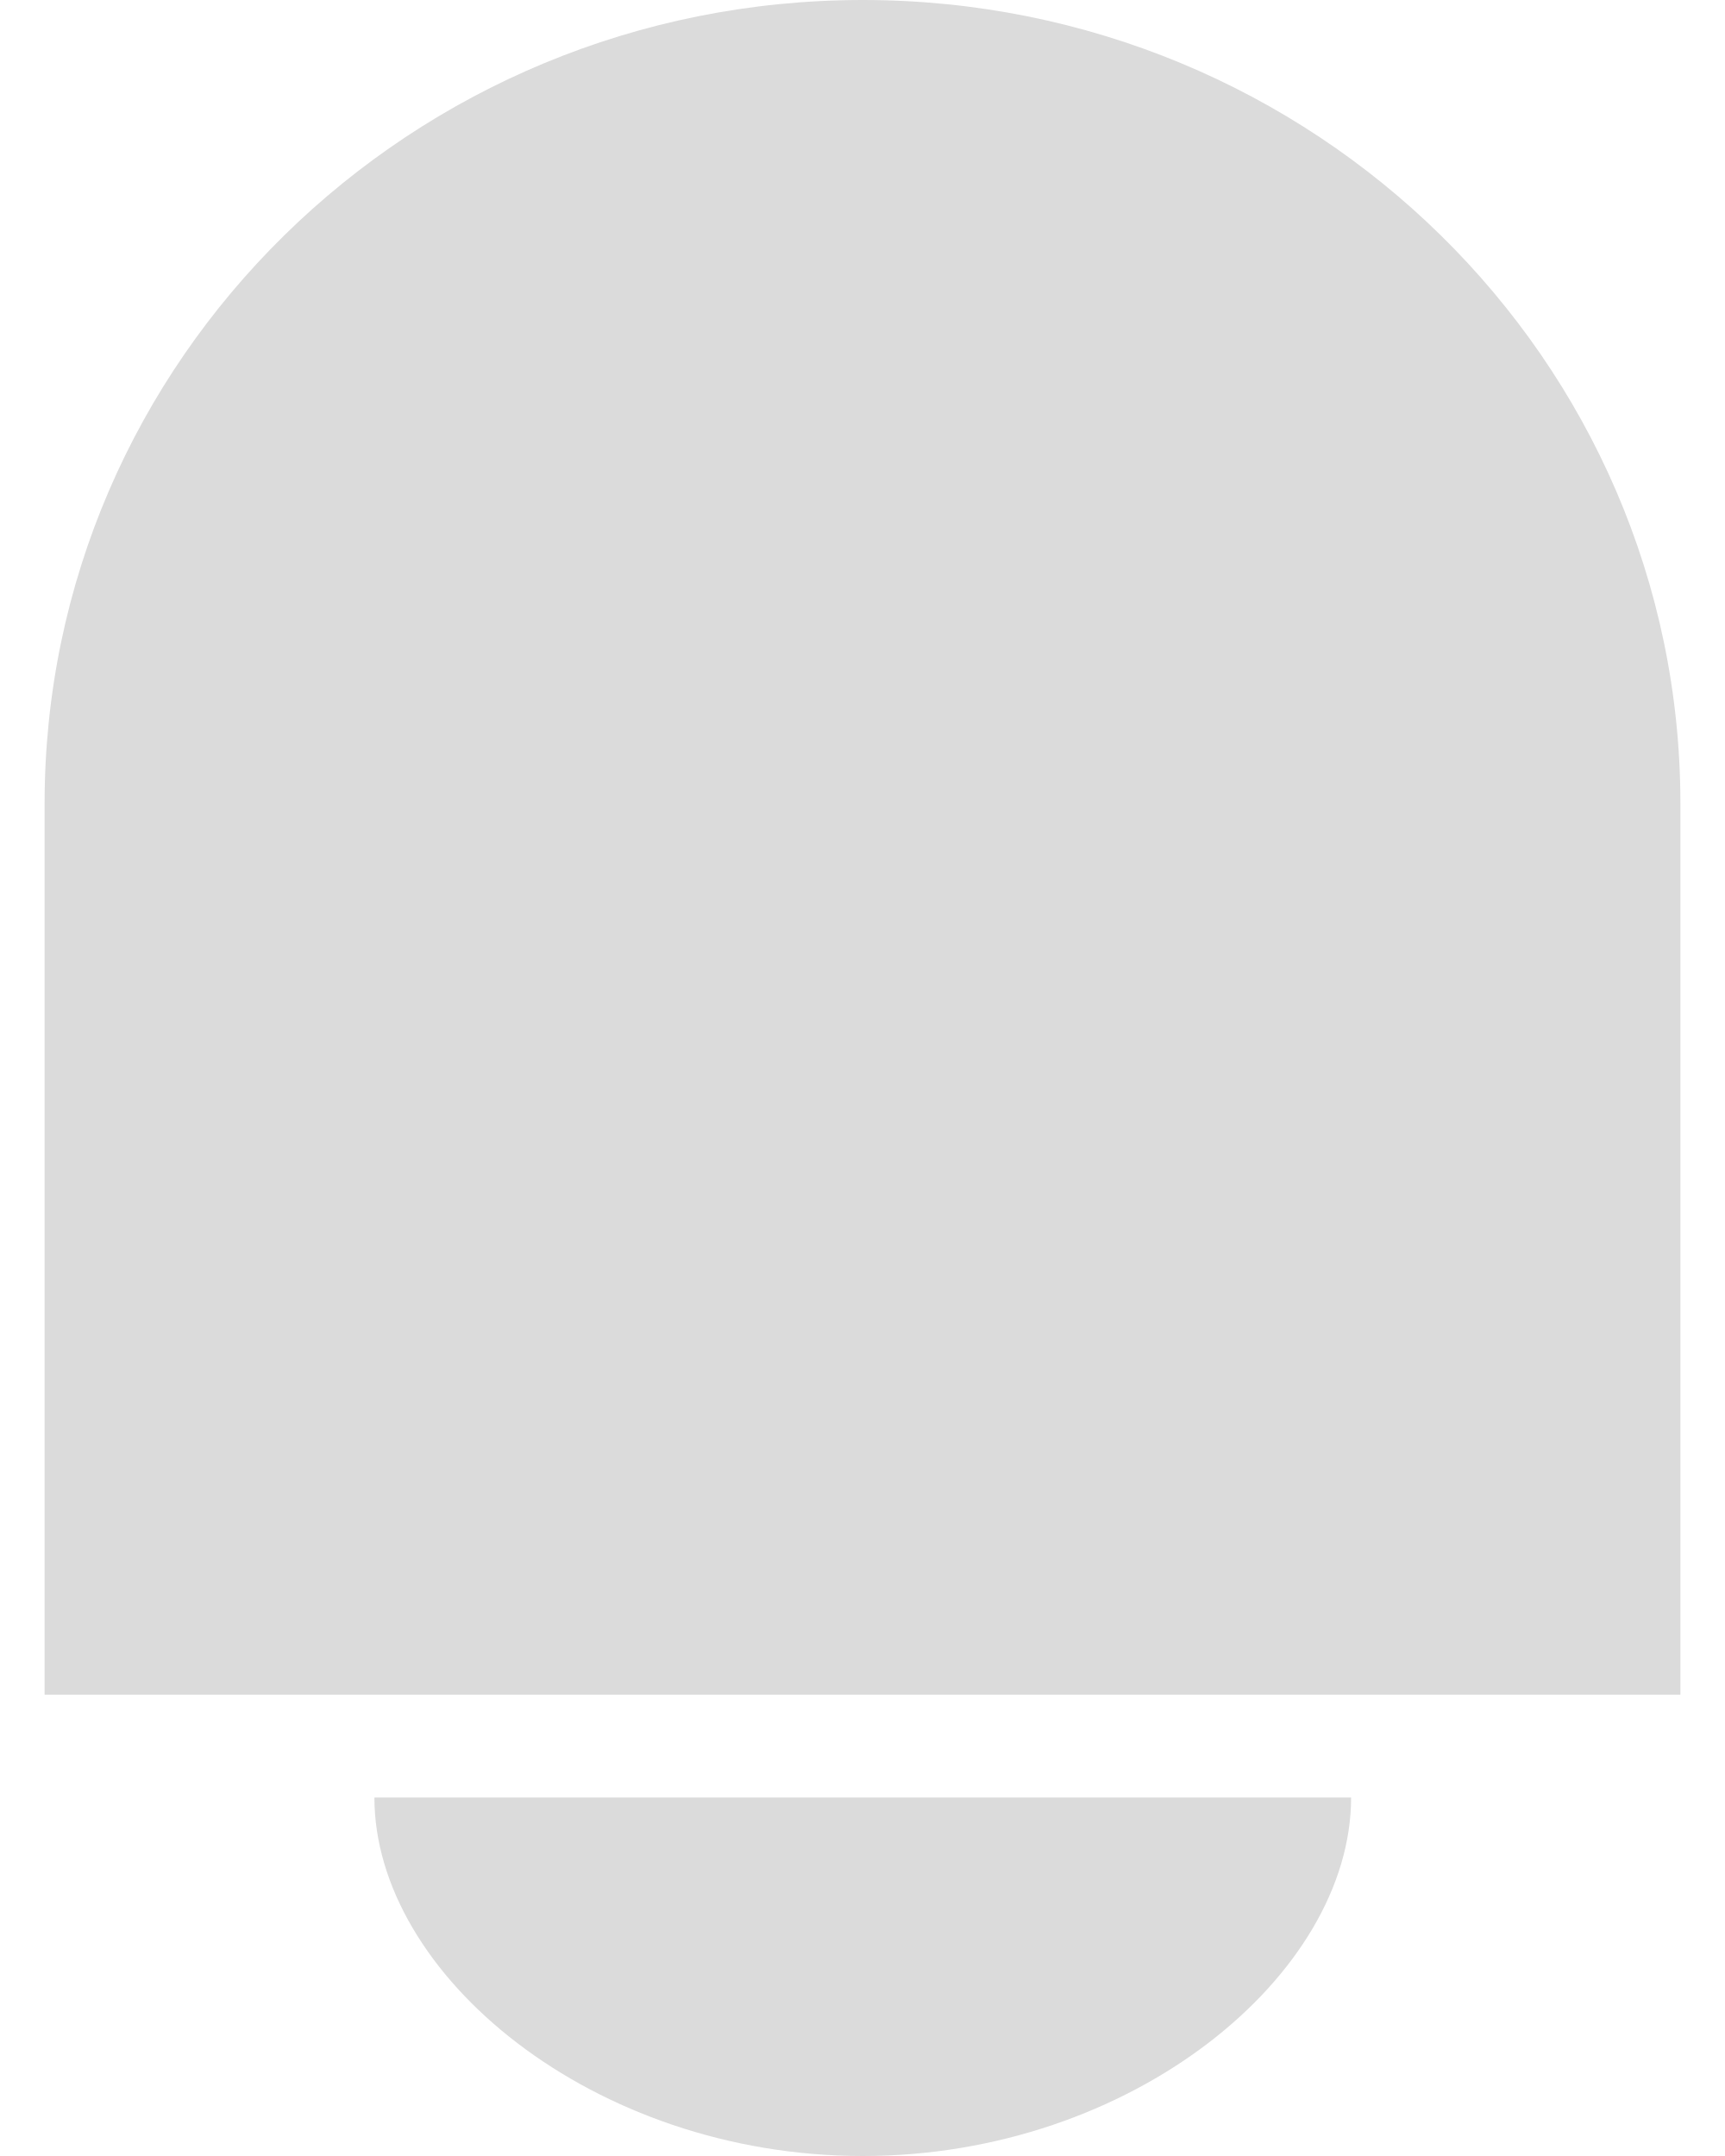
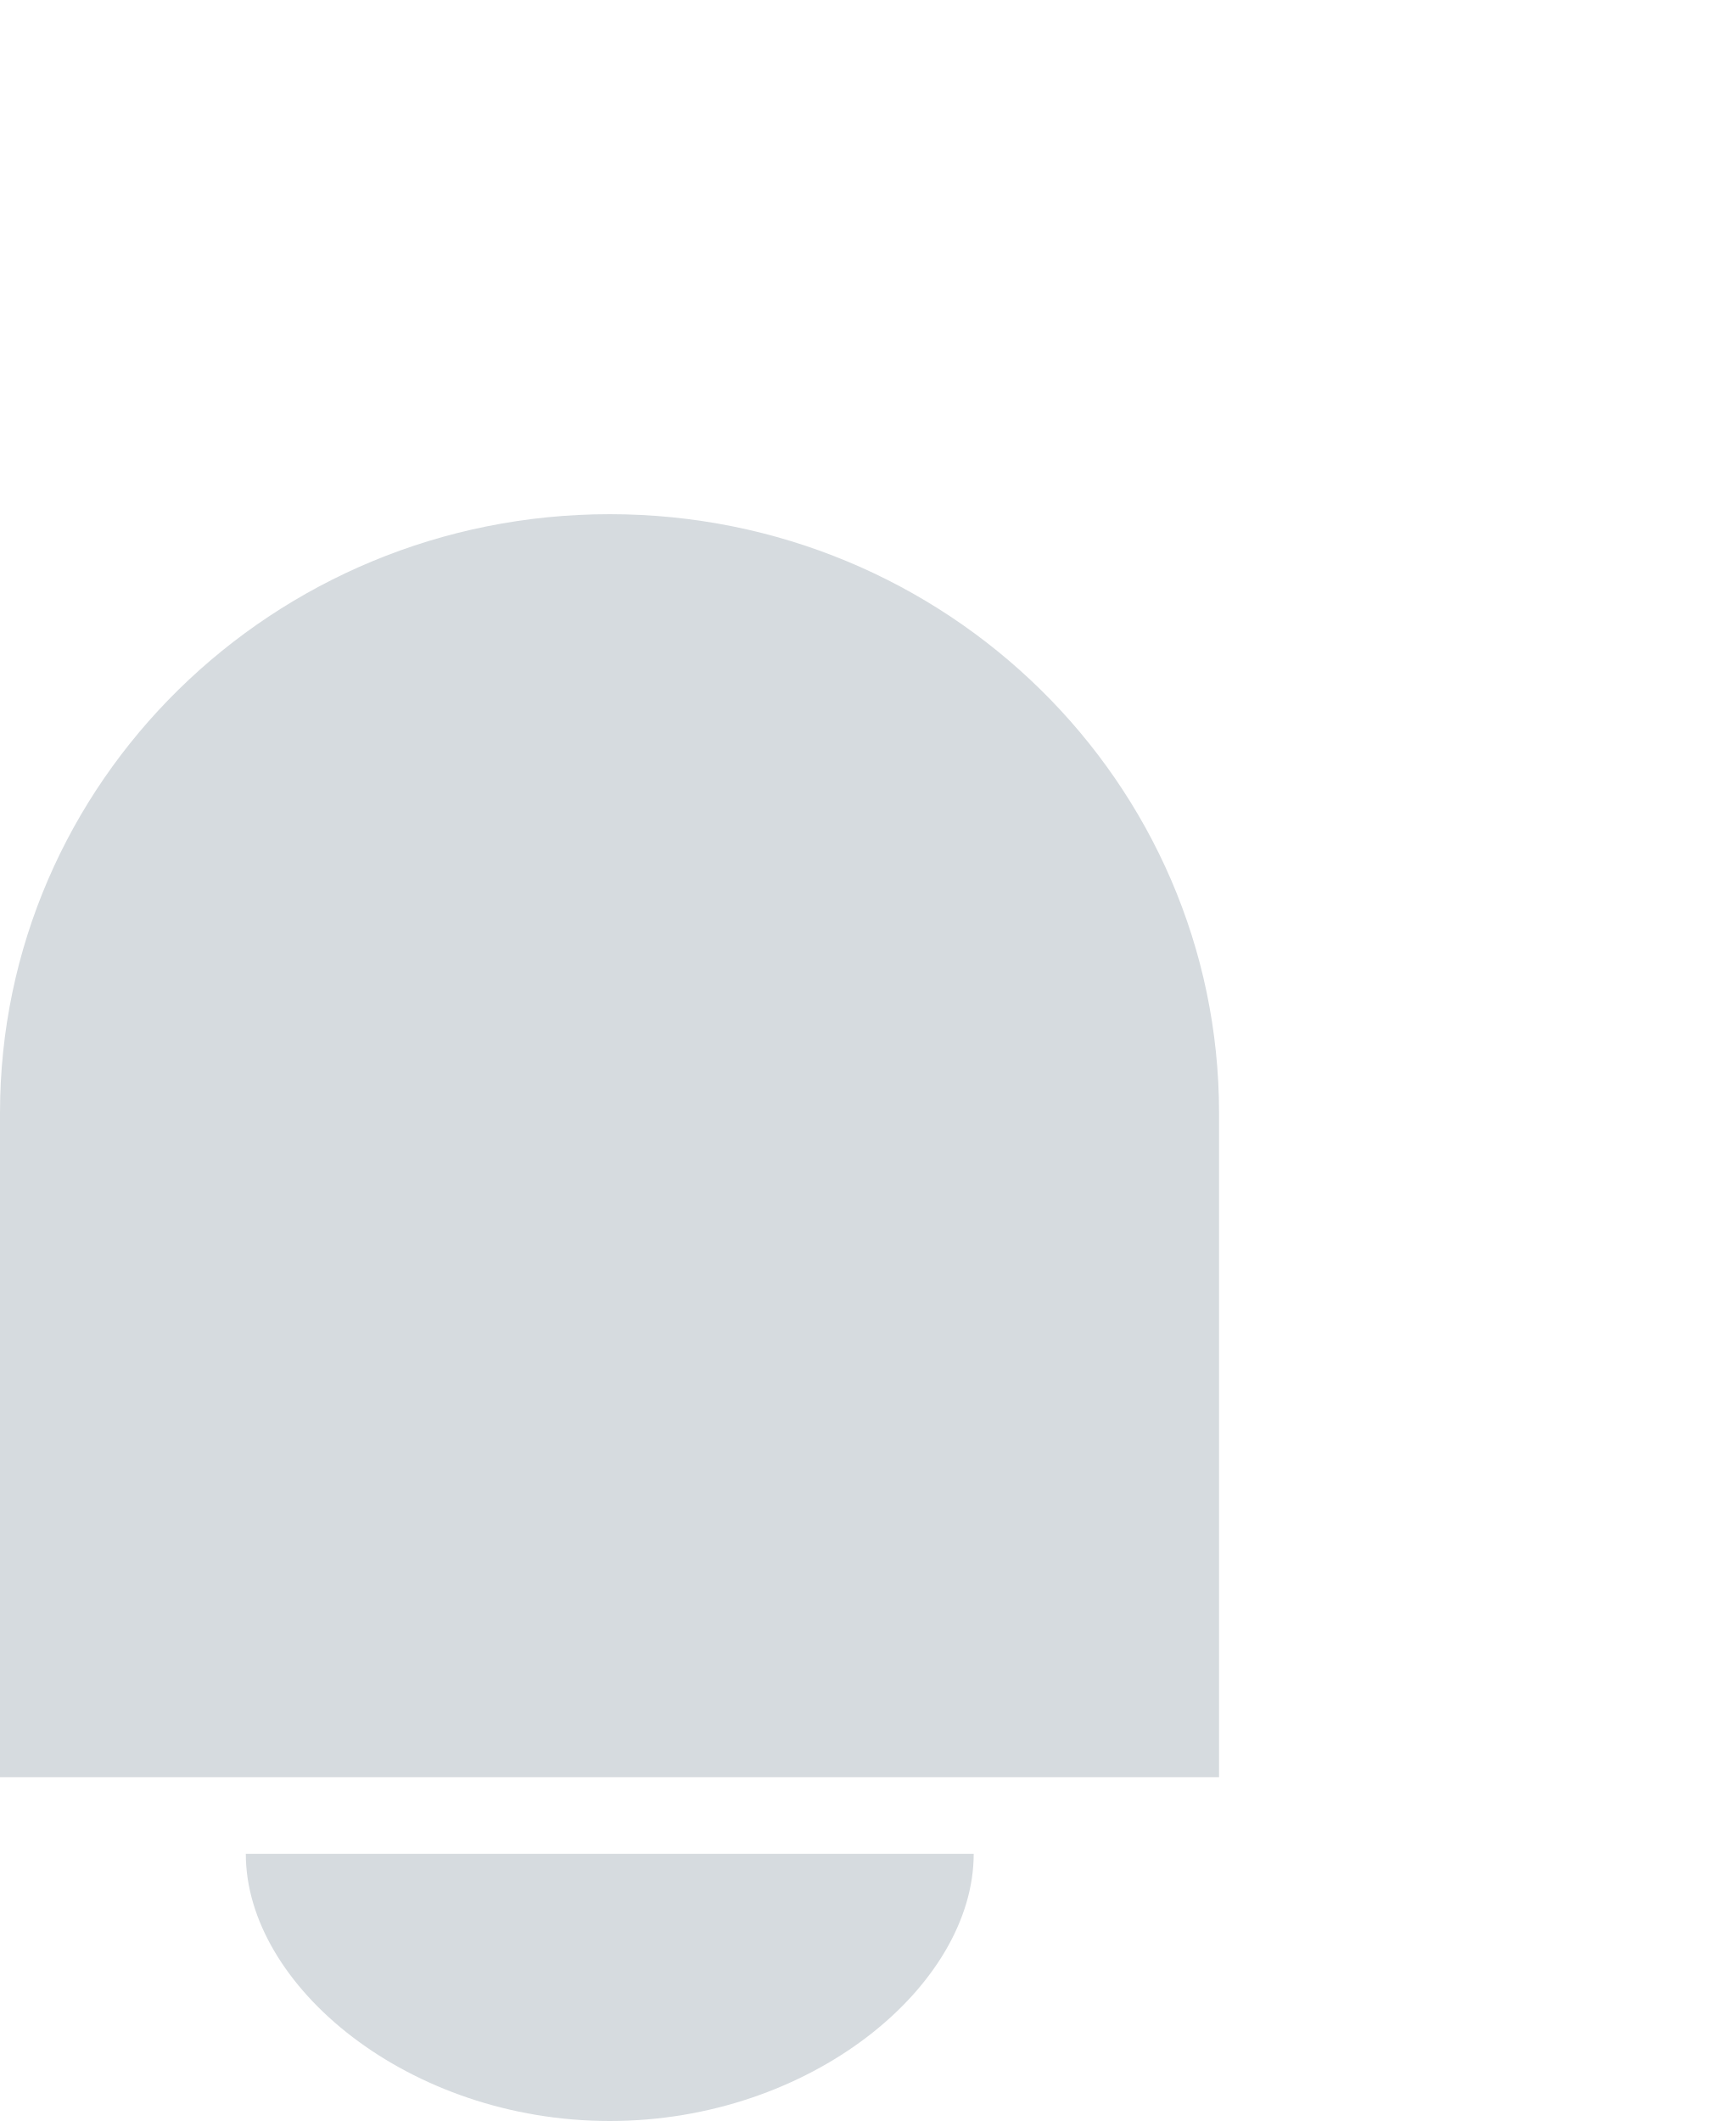
- <svg xmlns="http://www.w3.org/2000/svg" width="20" height="25" viewBox="0 0 20 25" fill="none">
-   <path d="M10.003 0C4.761 0 0.517 4.175 0.517 9.319V19.651H19.483V9.319C19.483 4.175 15.239 0 10.003 0Z" fill="#DBDBDB" />
-   <path d="M15.665 20.843C15.665 22.898 13.129 25 10.003 25C6.877 25 4.341 22.898 4.341 20.843H15.671H15.665Z" fill="#DBDBDB" />
+ <svg xmlns="http://www.w3.org/2000/svg" width="27" height="33" viewBox="0 0 27 33" fill="none">
+   <path d="M9.486 8C4.243 8 0 12.175 0 17.319V27.651H18.965V17.319C18.965 12.175 14.722 8 9.486 8Z" fill="#D6DBDF" />
+   <path d="M15.148 28.843C15.148 30.898 12.612 33 9.486 33C6.359 33 3.824 30.898 3.824 28.843H15.153H15.148Z" fill="#D6DBDF" />
</svg>
